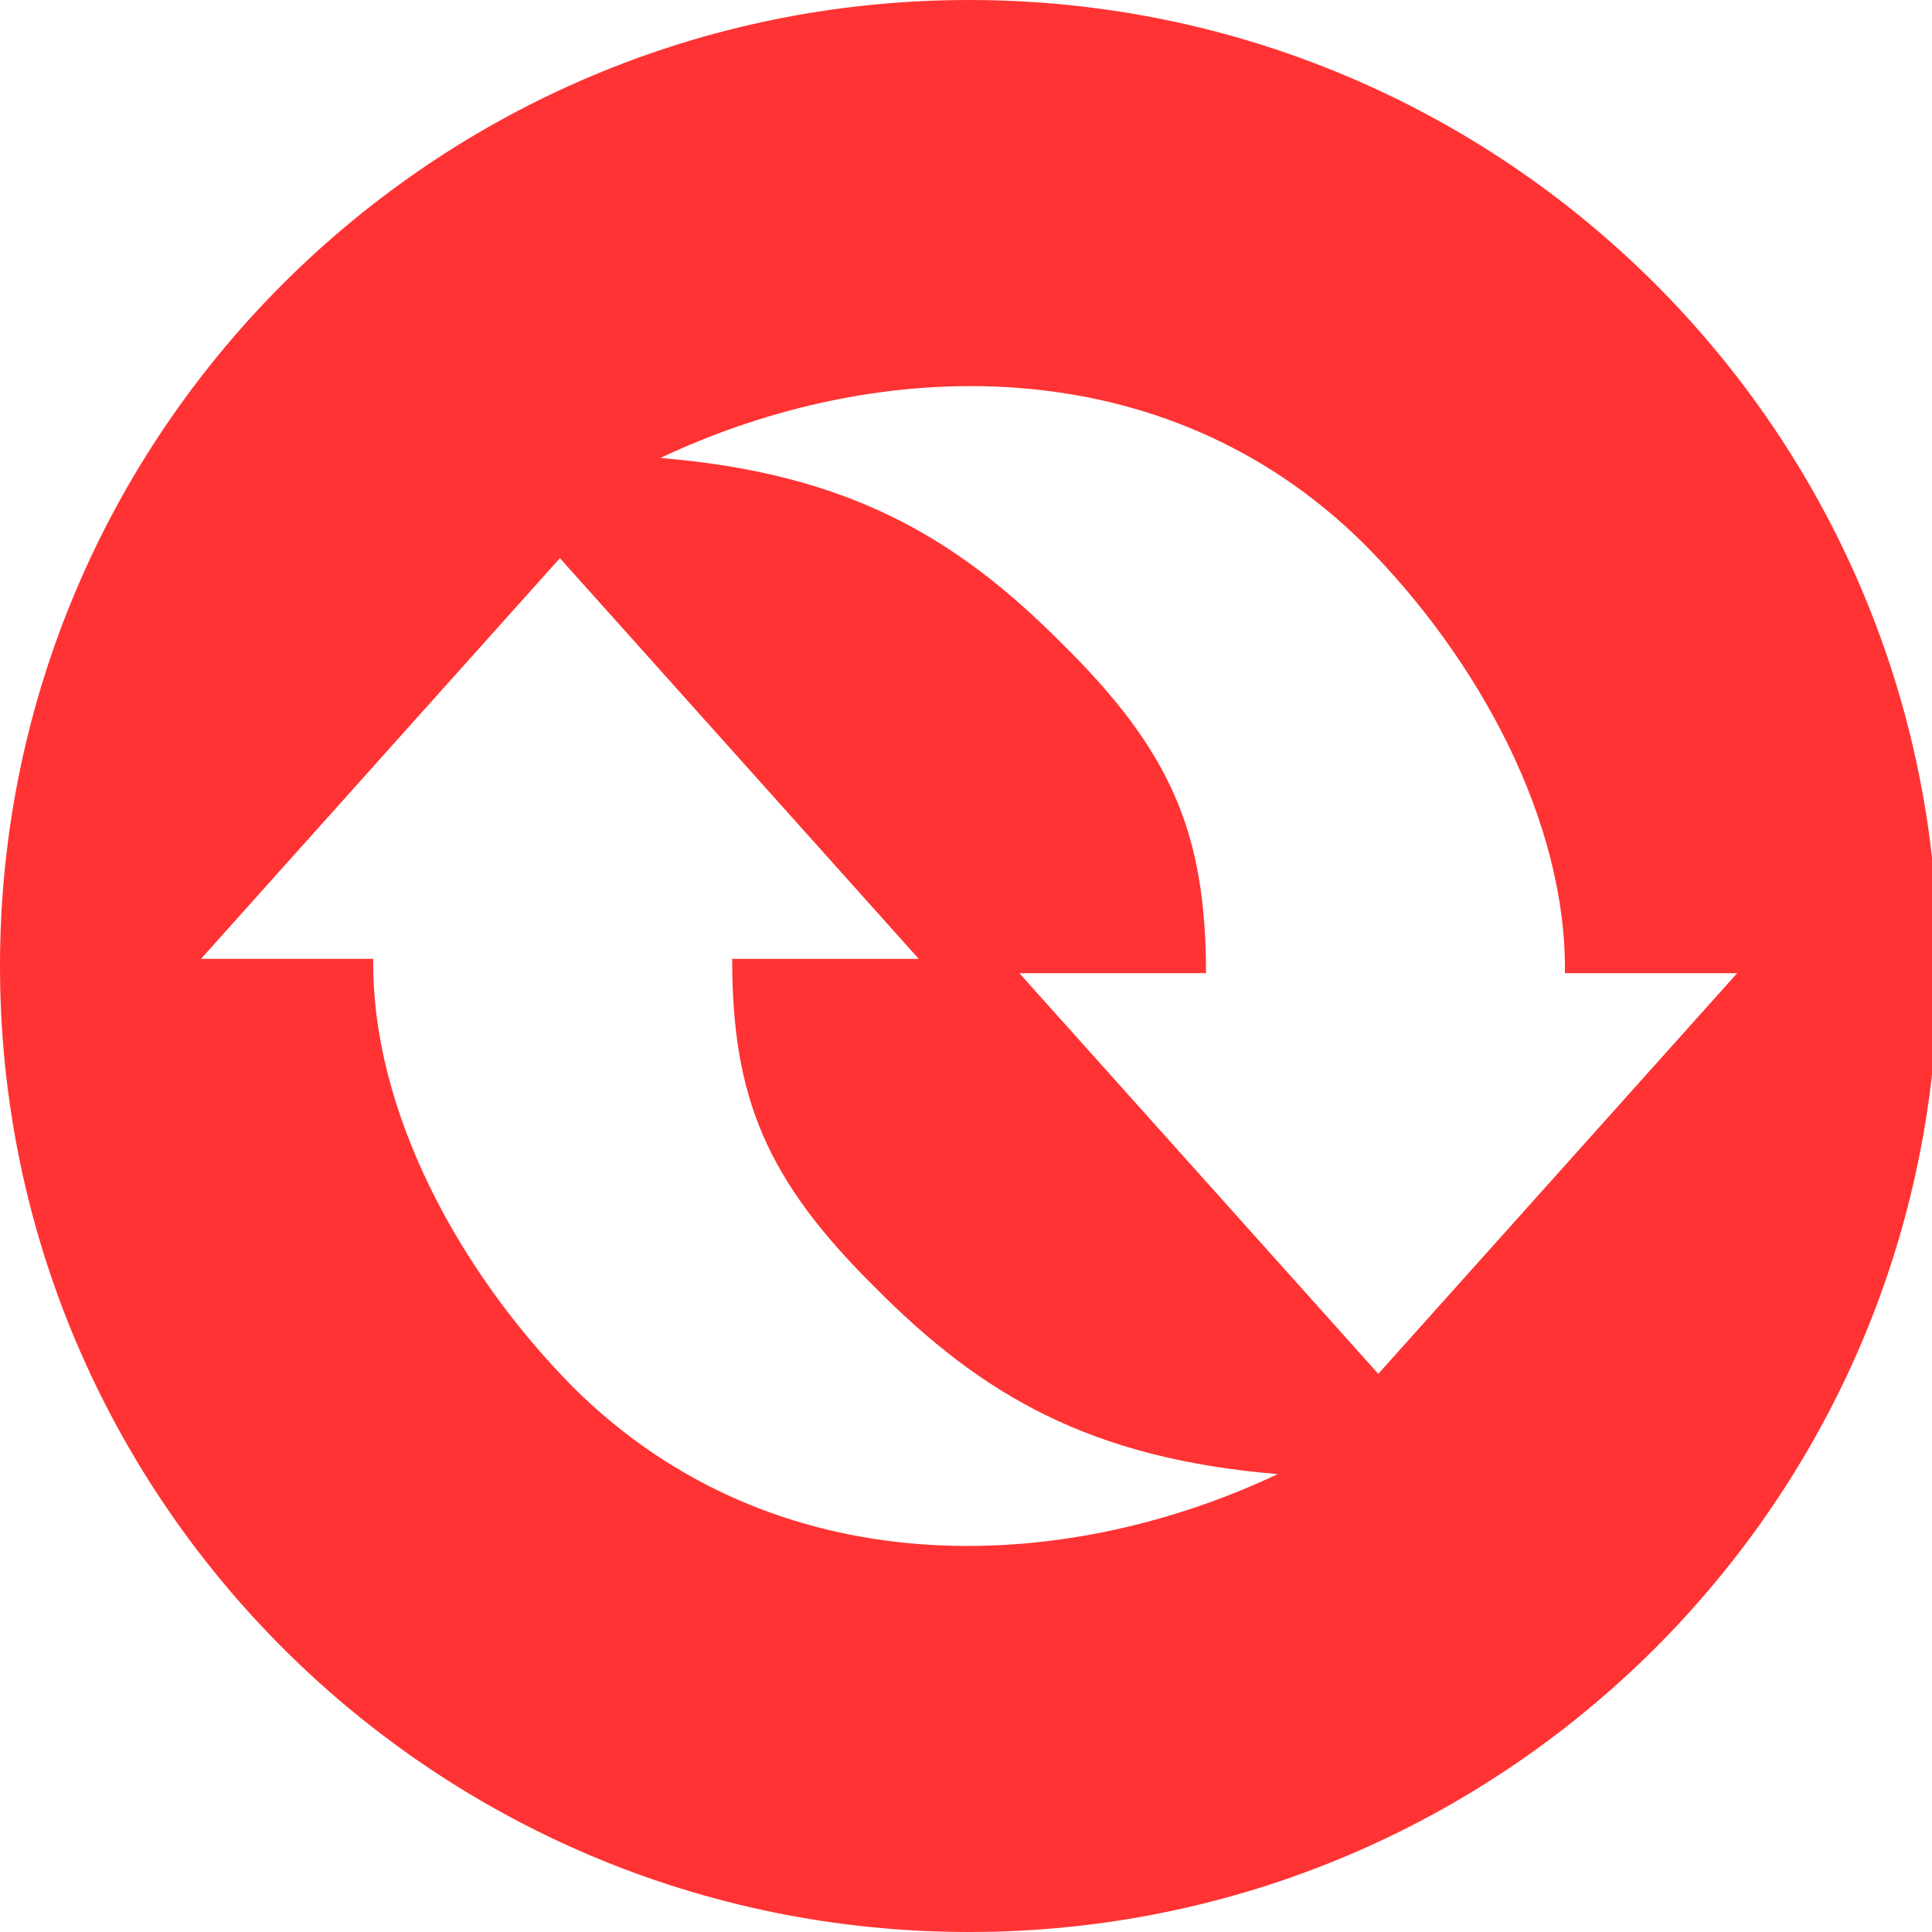
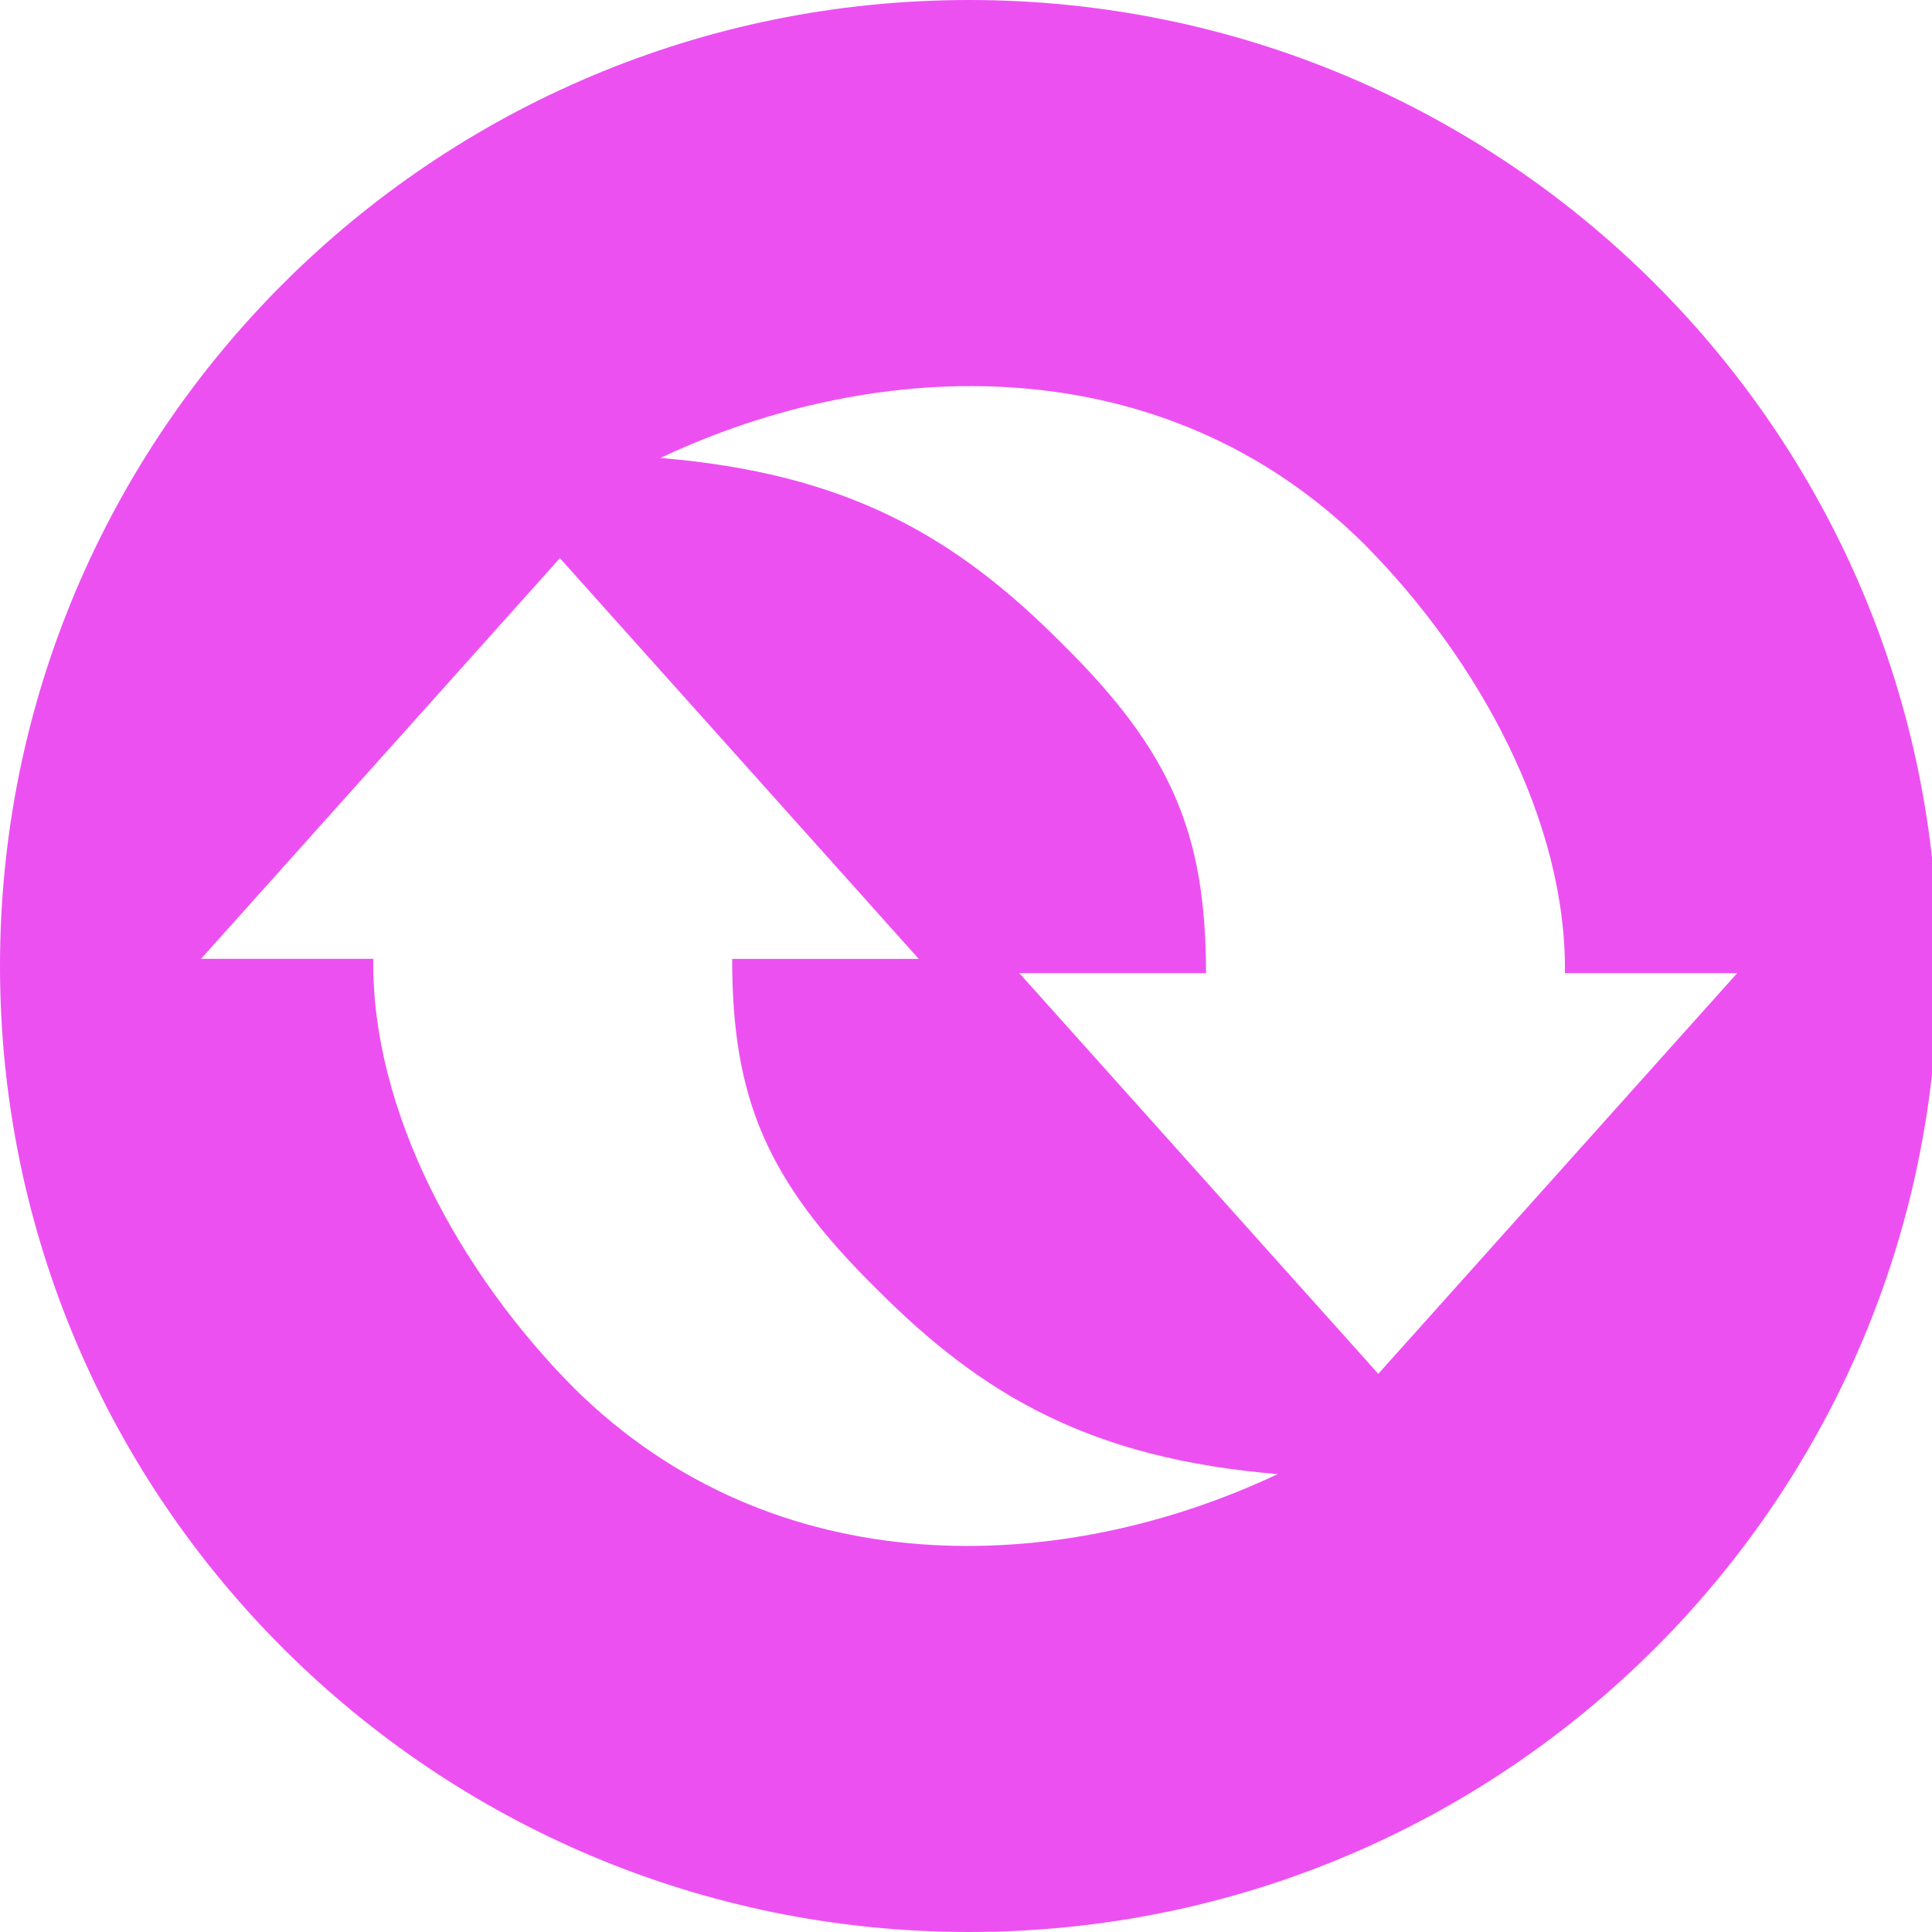
<svg xmlns="http://www.w3.org/2000/svg" width="30" height="30" viewBox="0 0 30 30">
-   <path fill="#ff3333" d="M15.047 30C6.737 30 0 23.284 0 15 0 6.716 6.737 0 15.047 0s15.047 6.716 15.047 15c0 8.284-6.736 15-15.047 15zM24.3 15.111c.028-2.353-1.332-4.866-3.121-6.667-3.121-3.088-7.558-2.923-10.924-1.333 2.898.242 4.58 1.214 6.242 2.889 1.696 1.673 2.229 2.95 2.23 5.111h-2.899l5.574 6.222 5.573-6.222h-2.675zM5.796 14.89c-.029 2.353 1.332 4.866 3.12 6.667 3.122 3.088 7.558 2.923 10.924 1.333-2.898-.242-4.579-1.214-6.242-2.889-1.695-1.673-2.229-2.95-2.229-5.111h2.898L8.694 8.667l-5.573 6.222h2.675z" />
+   <path fill="#ed50f1" d="M15.047 30C6.737 30 0 23.284 0 15 0 6.716 6.737 0 15.047 0s15.047 6.716 15.047 15c0 8.284-6.736 15-15.047 15zM24.3 15.111c.028-2.353-1.332-4.866-3.121-6.667-3.121-3.088-7.558-2.923-10.924-1.333 2.898.242 4.58 1.214 6.242 2.889 1.696 1.673 2.229 2.95 2.23 5.111h-2.899l5.574 6.222 5.573-6.222h-2.675zM5.796 14.89c-.029 2.353 1.332 4.866 3.12 6.667 3.122 3.088 7.558 2.923 10.924 1.333-2.898-.242-4.579-1.214-6.242-2.889-1.695-1.673-2.229-2.95-2.229-5.111h2.898L8.694 8.667l-5.573 6.222h2.675z" />
</svg>
